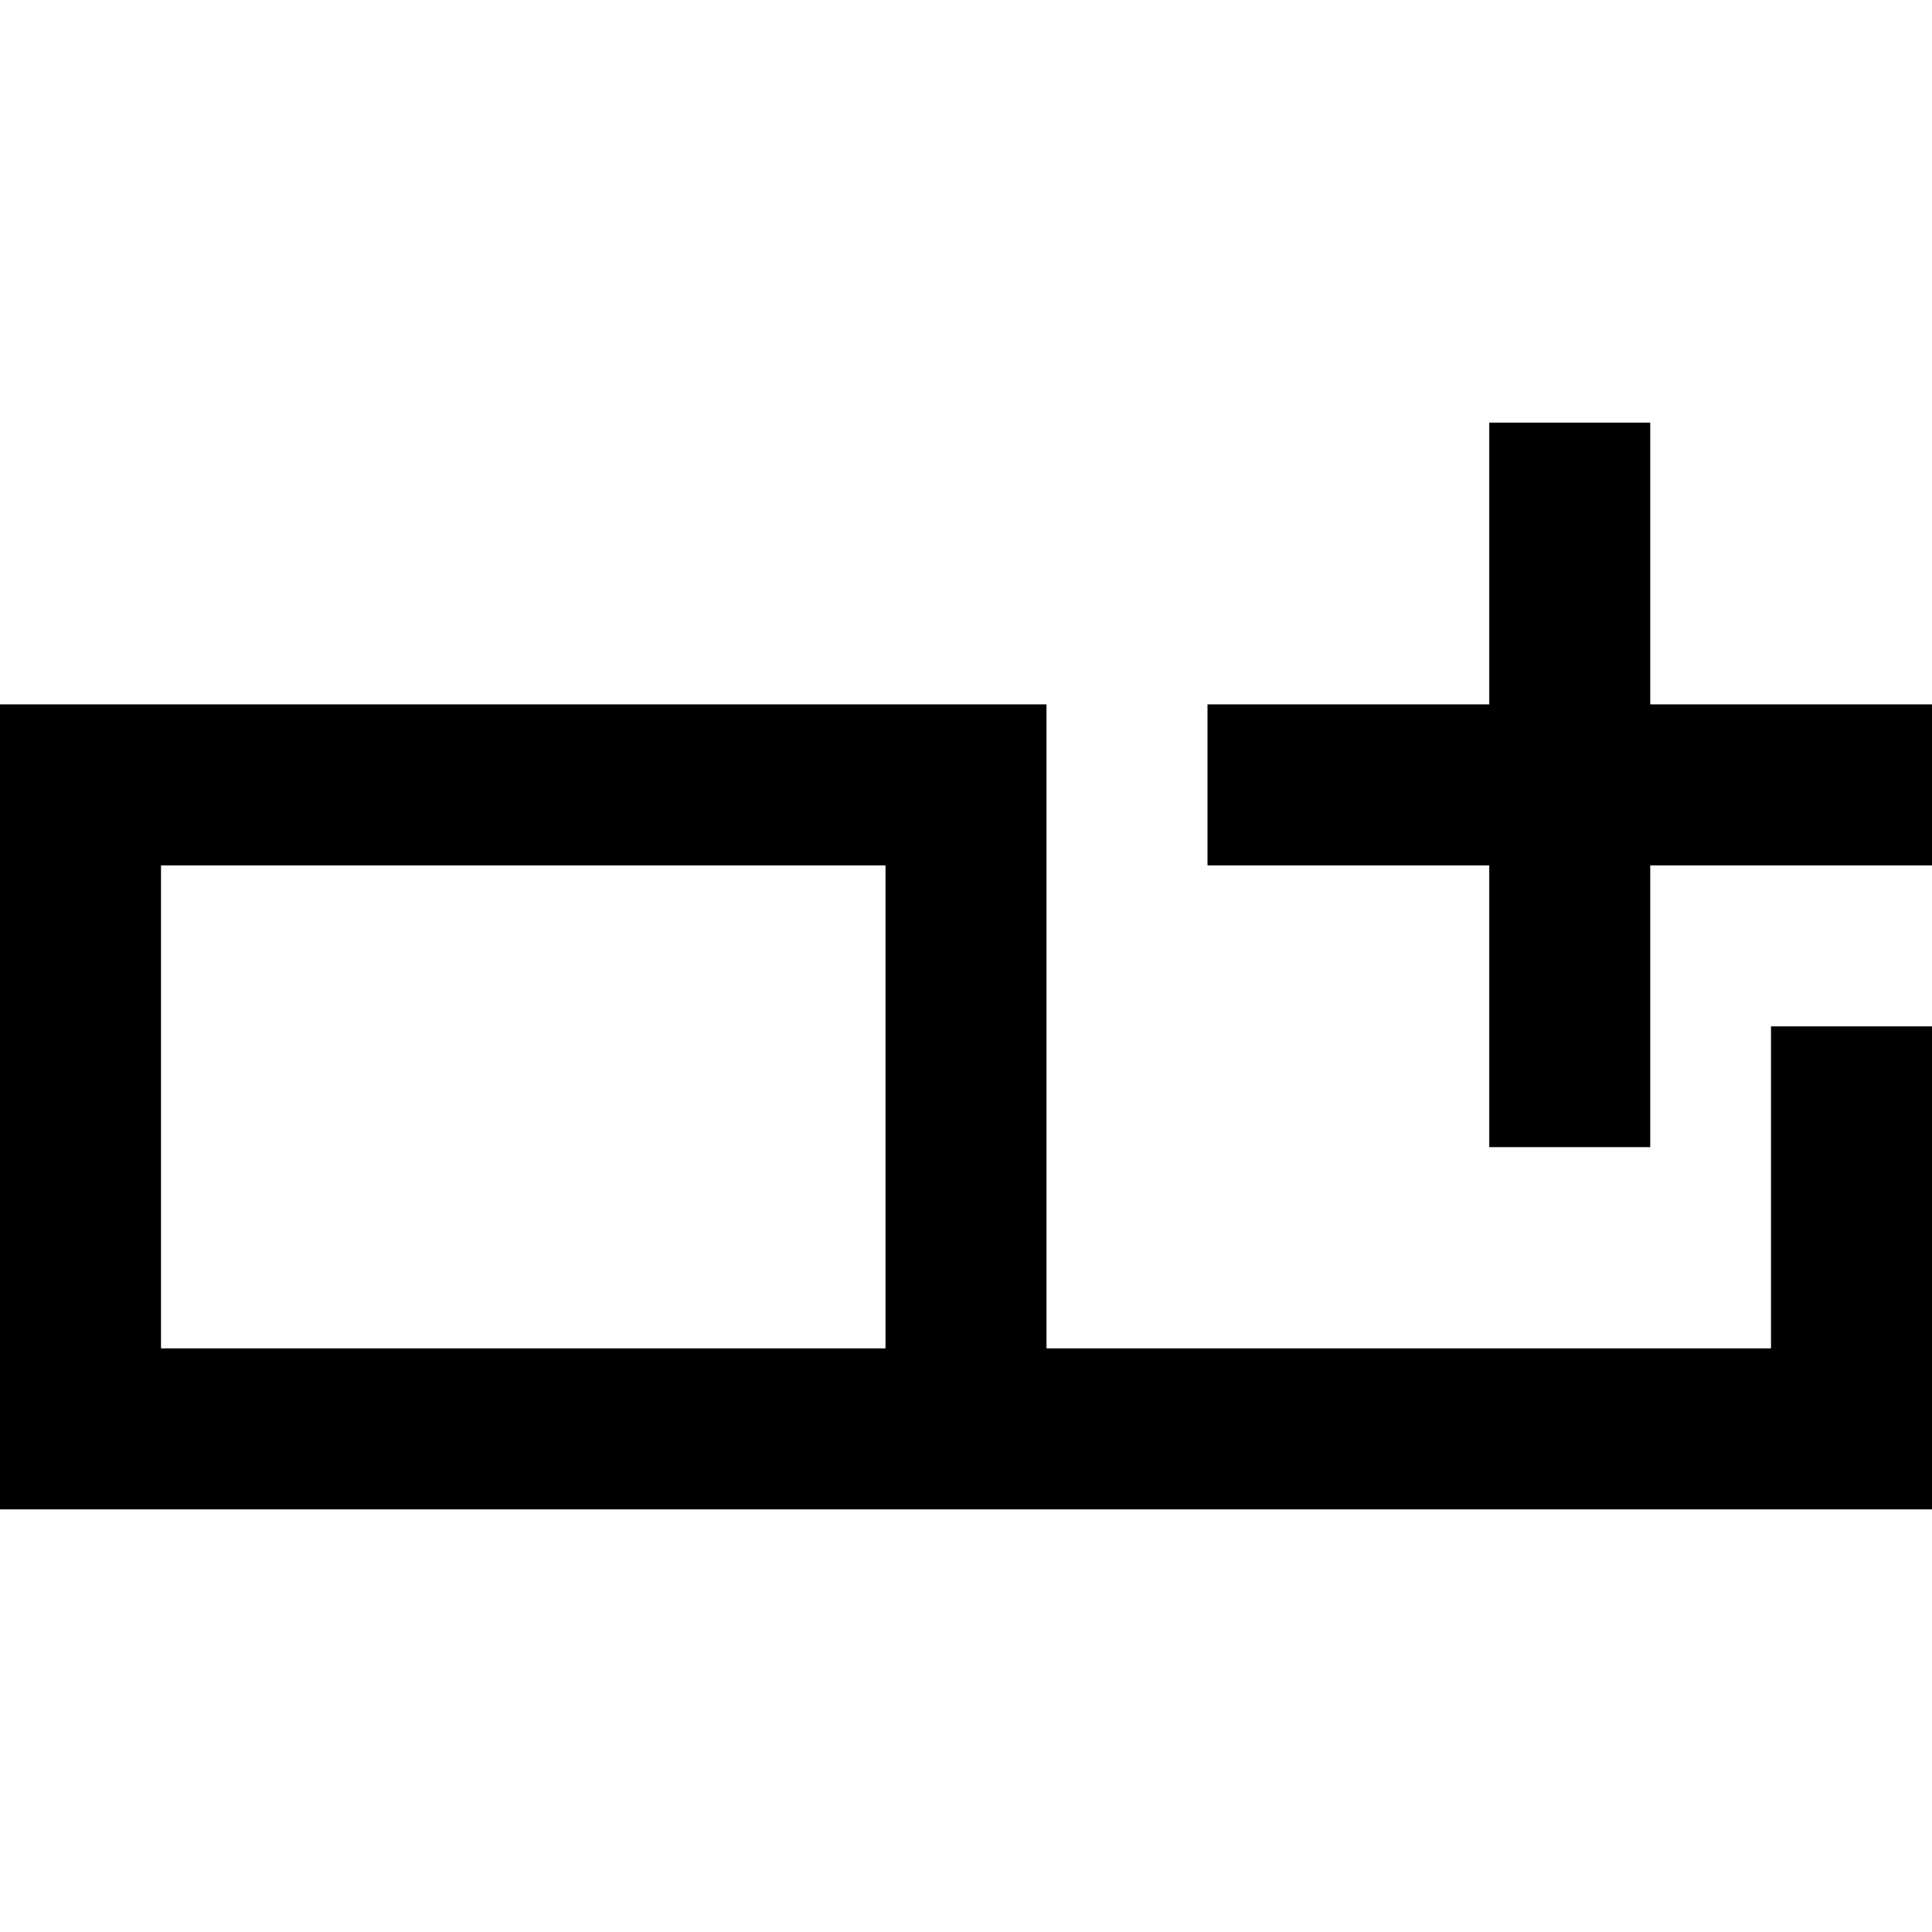
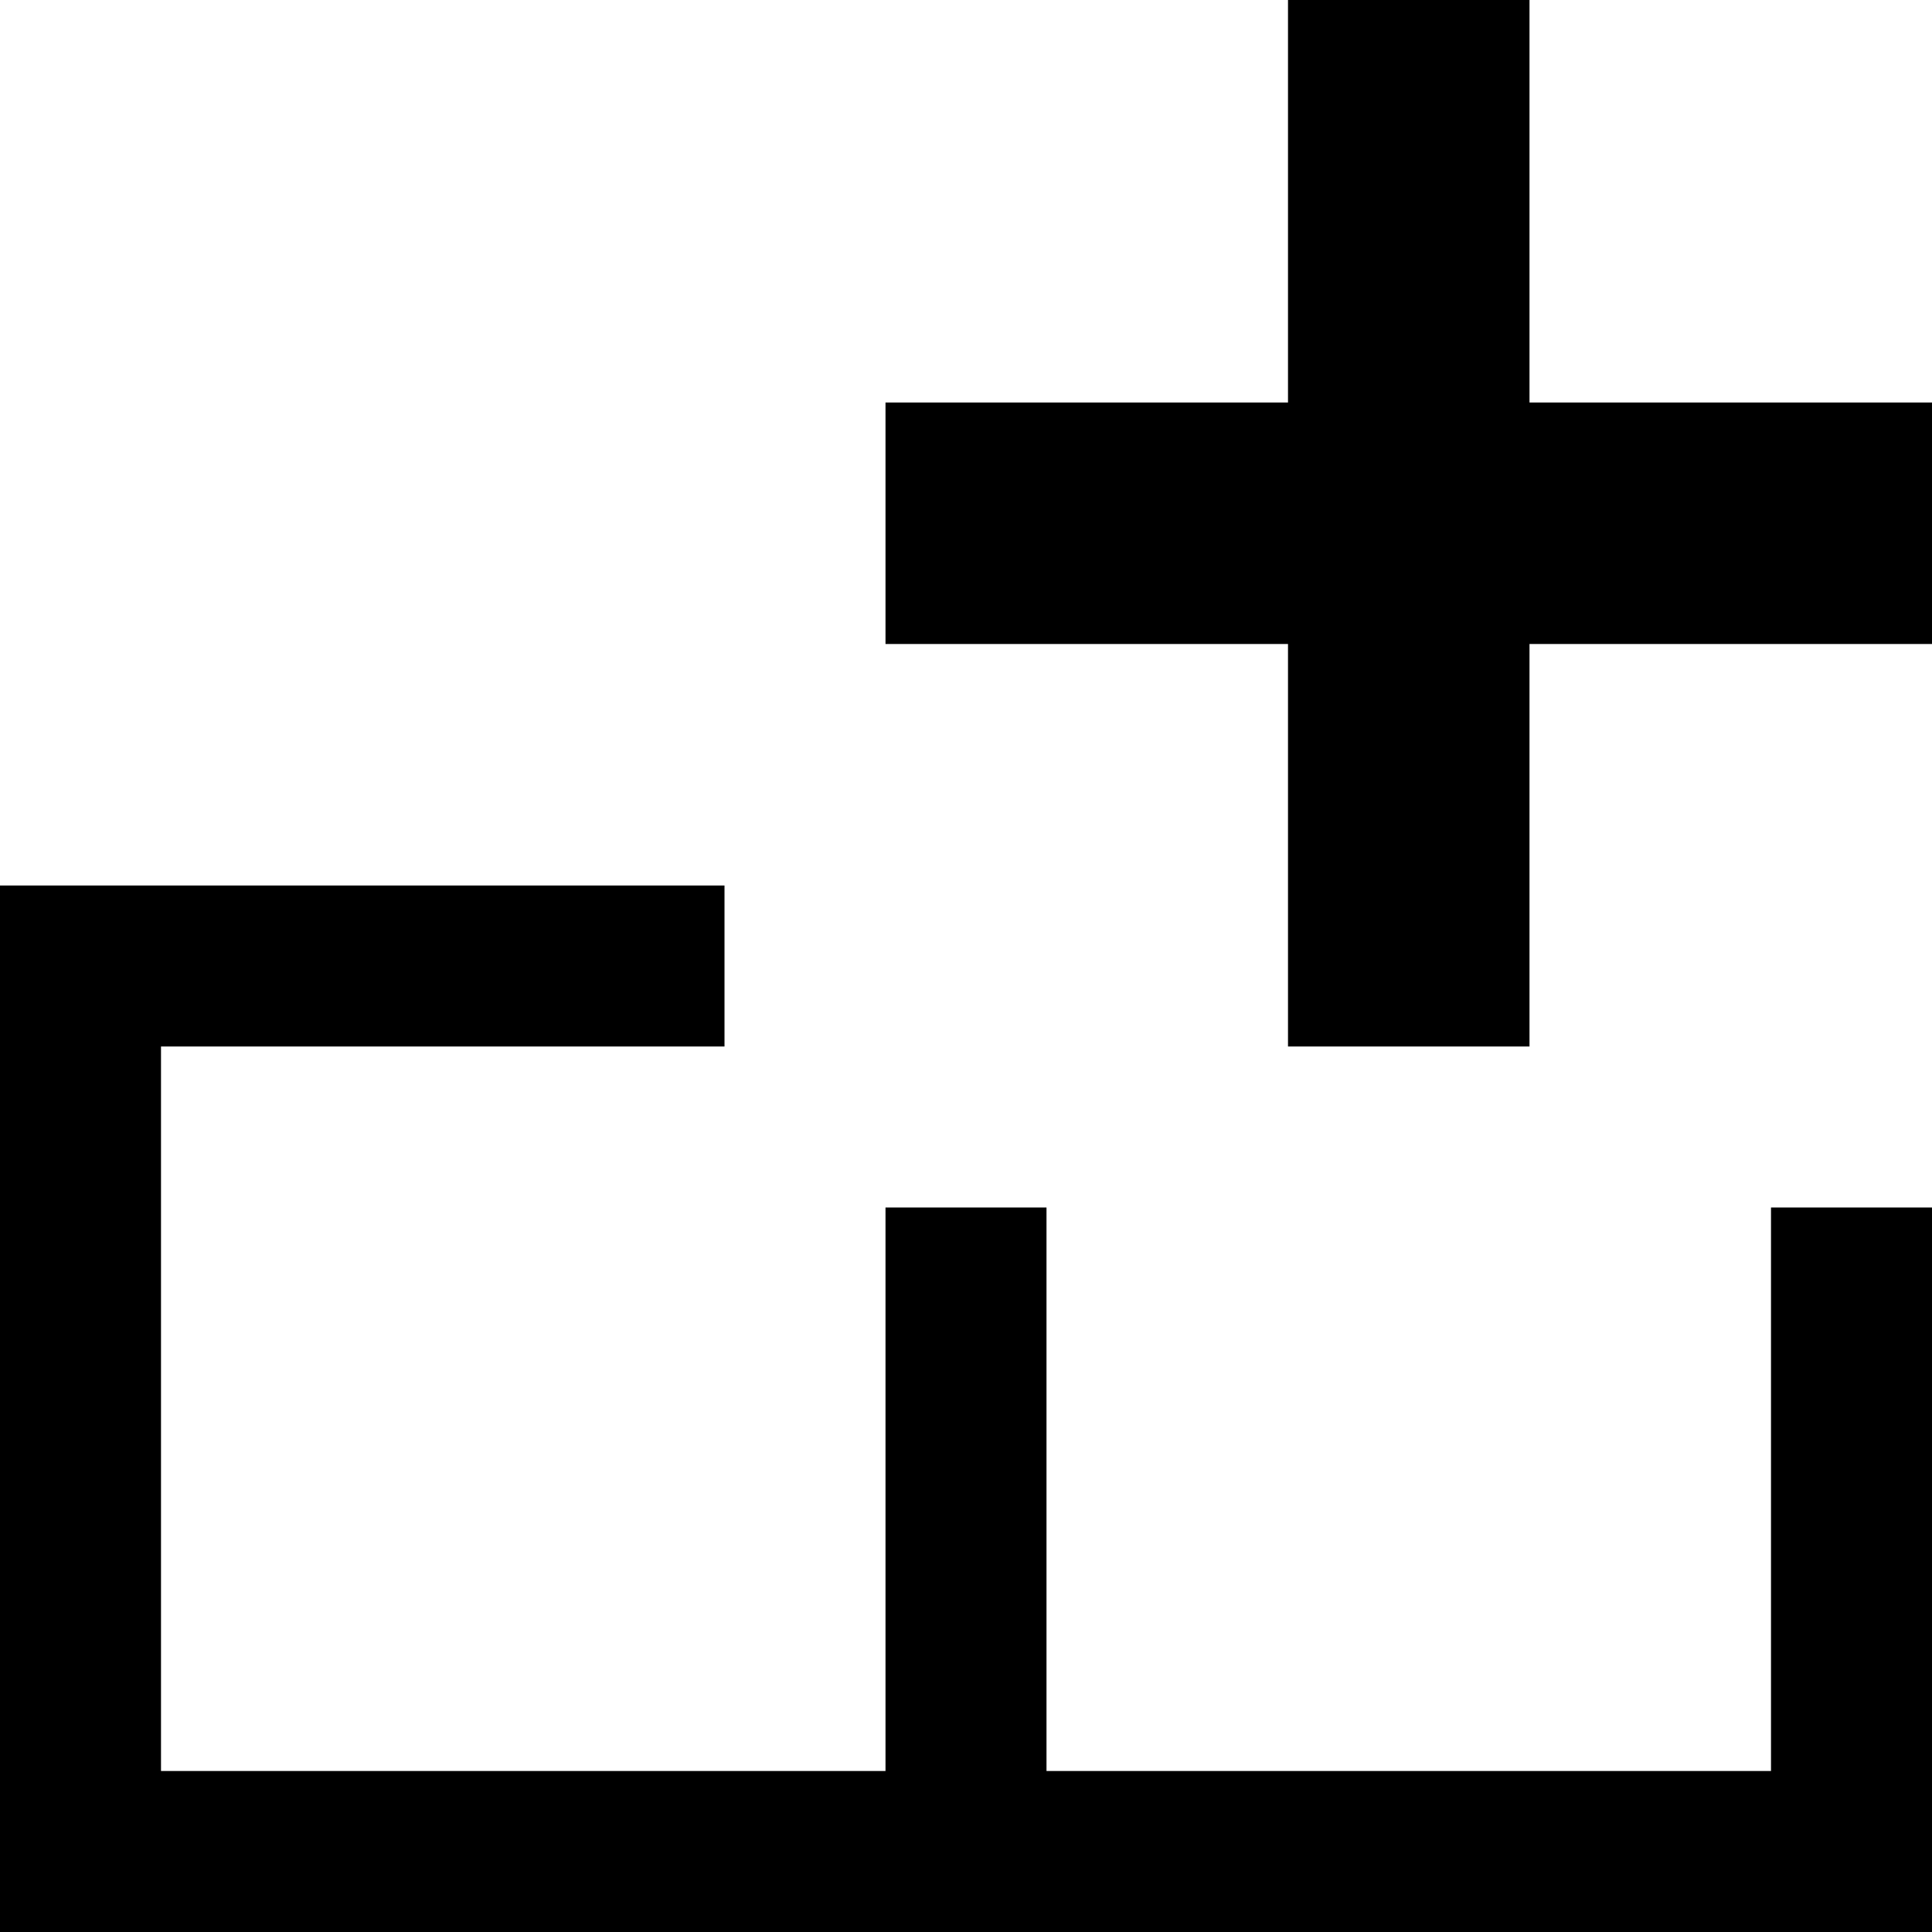
- <svg xmlns="http://www.w3.org/2000/svg" version="1.1" id="Layer_1" x="0px" y="0px" width="{{SIZE}}" height="{{SIZE}}" viewBox="0 0 48 48" style="enable-background:new 0 0 48 48;" xml:space="preserve">
-   <path id="XMLID_2845_" style="{{STYLE}}" d="M41,17.5v-7h-4v7h-7v4h7v7h4v-7h7v-4H41z M44,33.5H26v-16H0v20h48v-12h-4V33.5z M22,33.5H4v-12h18V33.5z" />
+ <svg xmlns="http://www.w3.org/2000/svg" version="1.1" id="Layer_1" x="0px" y="0px" width="{{SIZE}}" height="{{SIZE}}" viewBox="-371 589 48 48" style="enable-background:new -371 589 48 48;" xml:space="preserve">
+   <g id="XMLID_20185_">
+     <polygon id="XMLID_20186_" style="{{STYLE}}" points="-327,633 -345,633 -345,619 -349,619 -349,633 -367,633 -367,615 -353,615 -353,611 -371,611   -371,637 -323,637 -323,619 -327,619  " />
+     <polygon id="XMLID_27000_" style="{{STYLE}}" points="-333,599 -333,589 -339,589 -339,599 -349,599 -349,605 -339,605 -339,615 -333,615 -333,605   -323,605 -323,599  " />
+   </g>
</svg>
